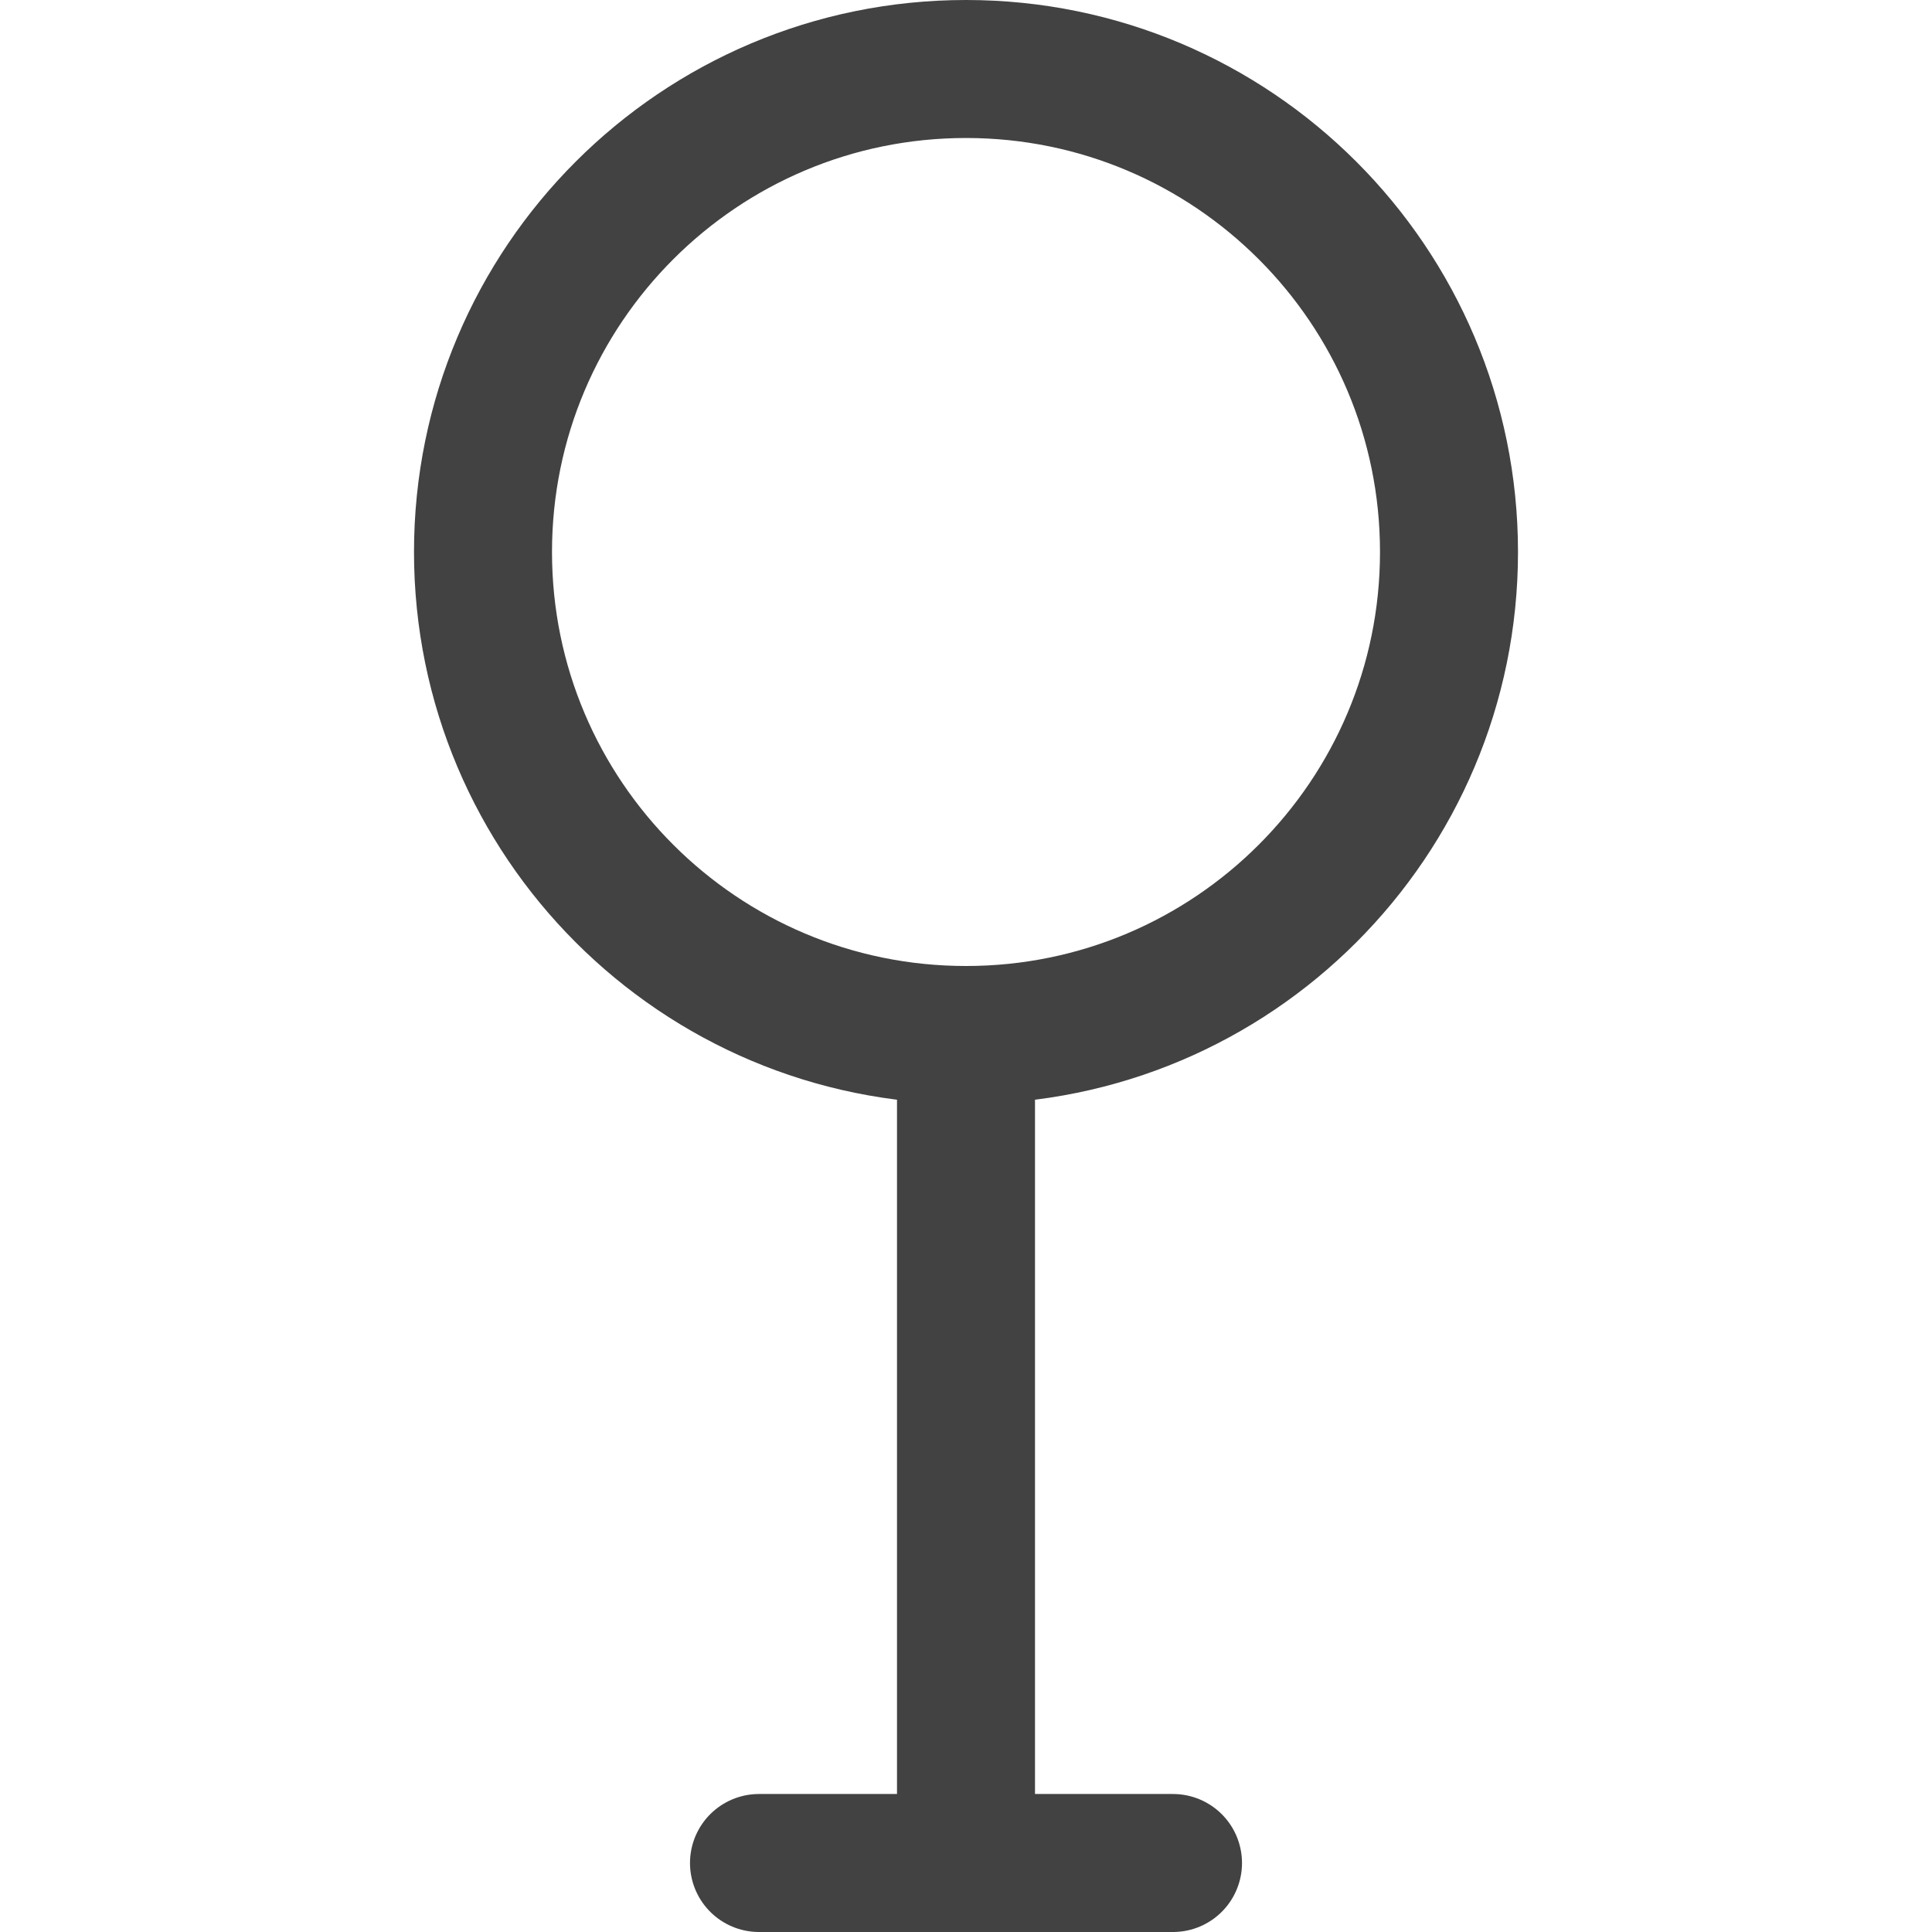
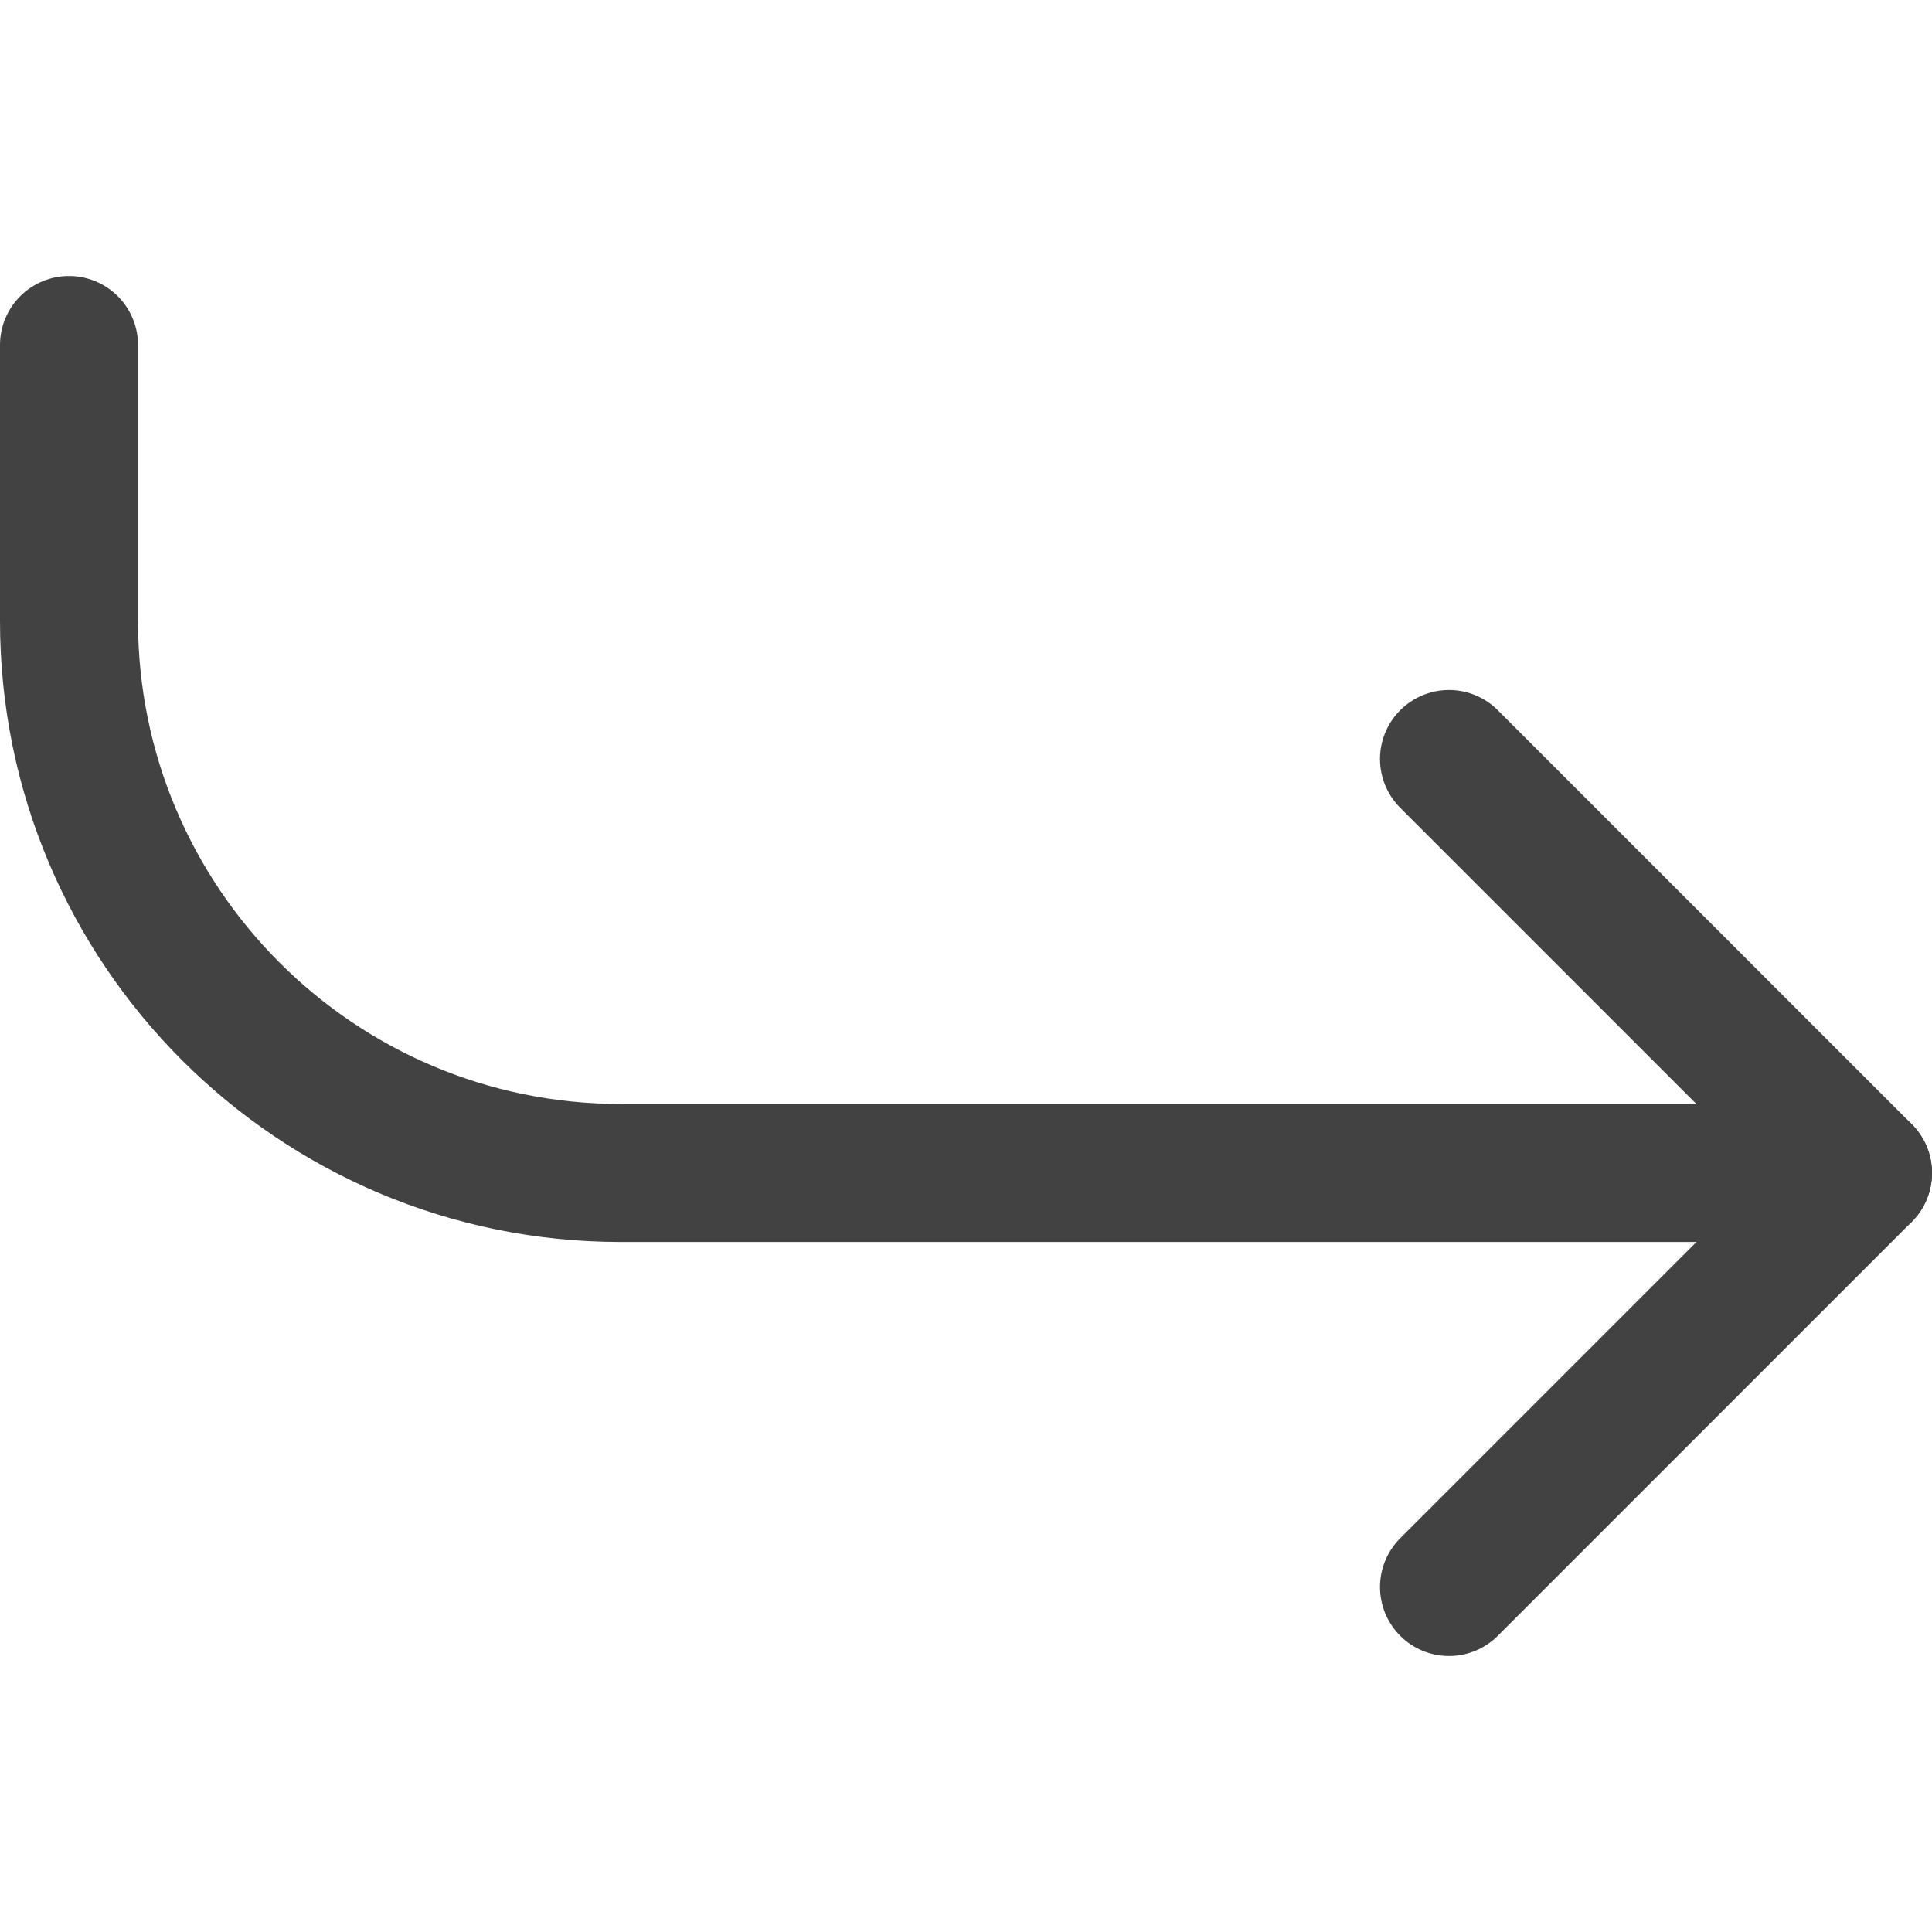
<svg xmlns="http://www.w3.org/2000/svg" viewBox="0 0 16 16" height="16" width="16">
  <g transform="matrix(1.142857,0,0,1.142857,0,0)">
-     <path d="M3.500 4.000 A3.500 3.500 0 1 0 10.500 4.000 A3.500 3.500 0 1 0 3.500 4.000 Z" fill="none" stroke="#424242" stroke-linecap="round" stroke-linejoin="round" />
-     <path d="M7 7.5L7 13.5" fill="none" stroke="#424242" stroke-linecap="round" stroke-linejoin="round" />
-     <path d="M5.5 13.5L8.5 13.5" fill="none" stroke="#424242" stroke-linecap="round" stroke-linejoin="round" />
+     <path d="M10.5 11.5L13.5 8.5 10.5 5.5" fill="none" stroke="#424242" stroke-linecap="round" stroke-linejoin="round" />
+     <path d="M.5,2.5v2a4,4,0,0,0,4,4h9" fill="none" stroke="#424242" stroke-linecap="round" stroke-linejoin="round" />
  </g>
</svg>
